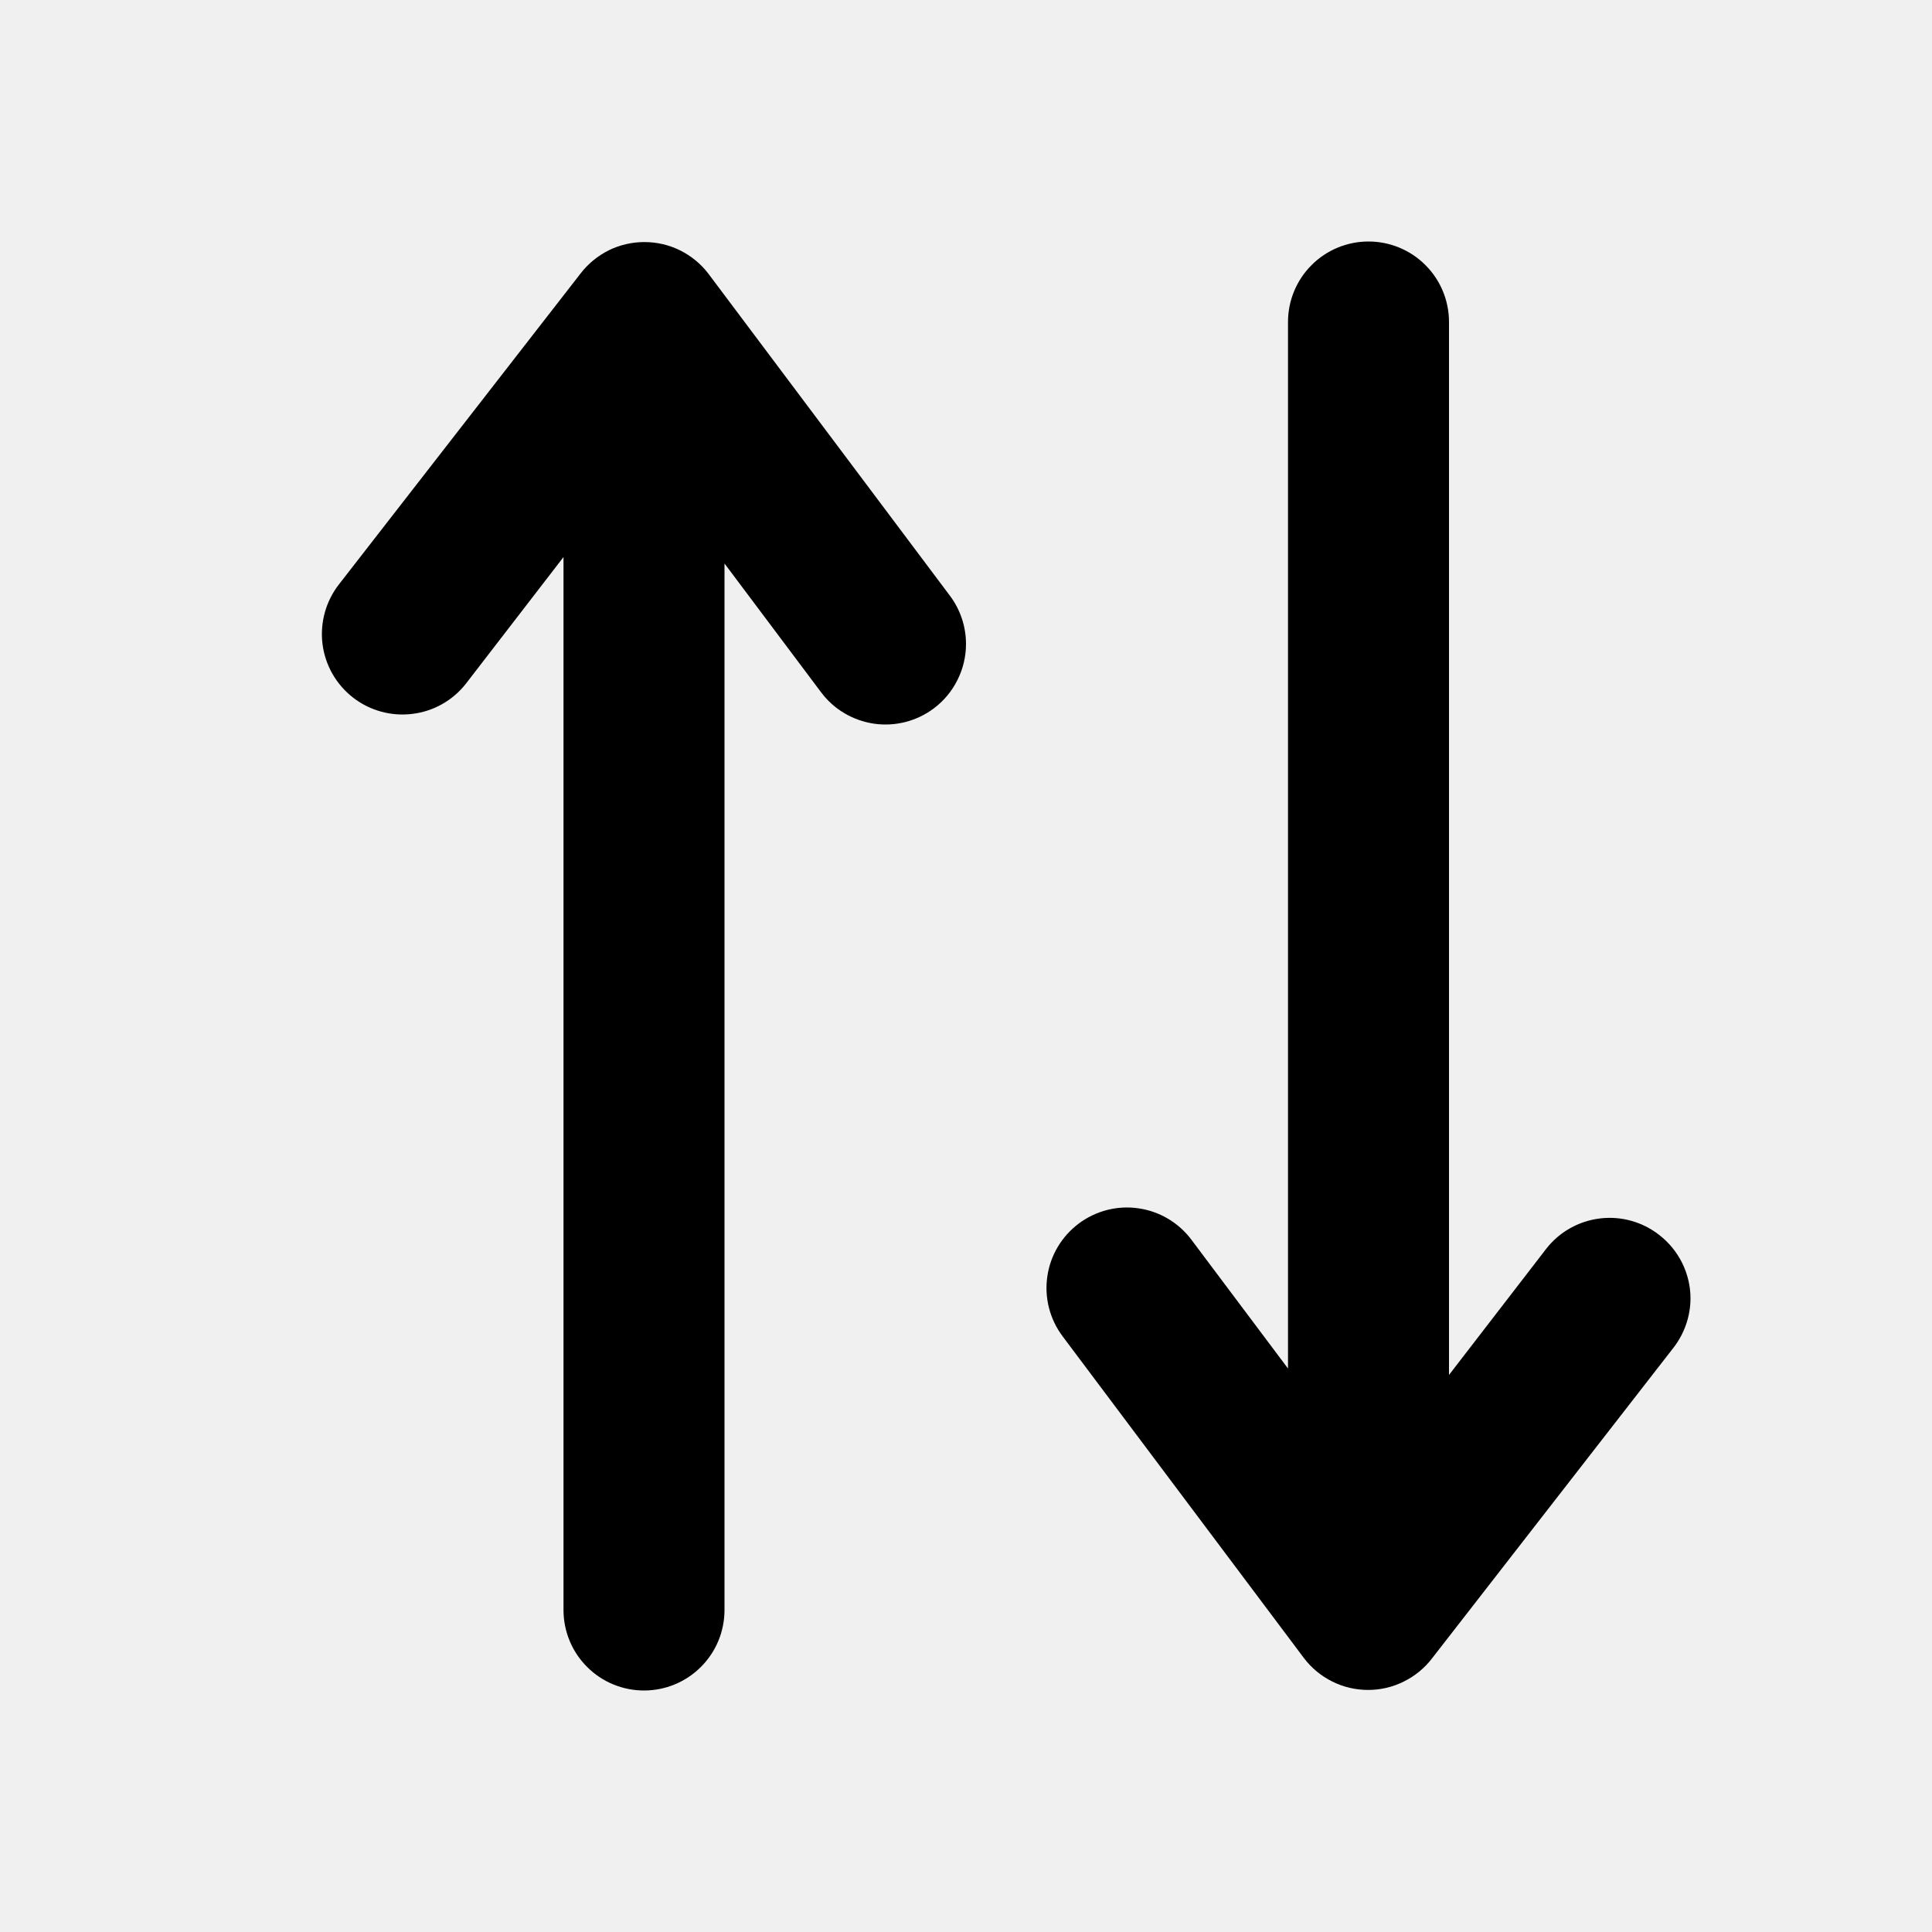
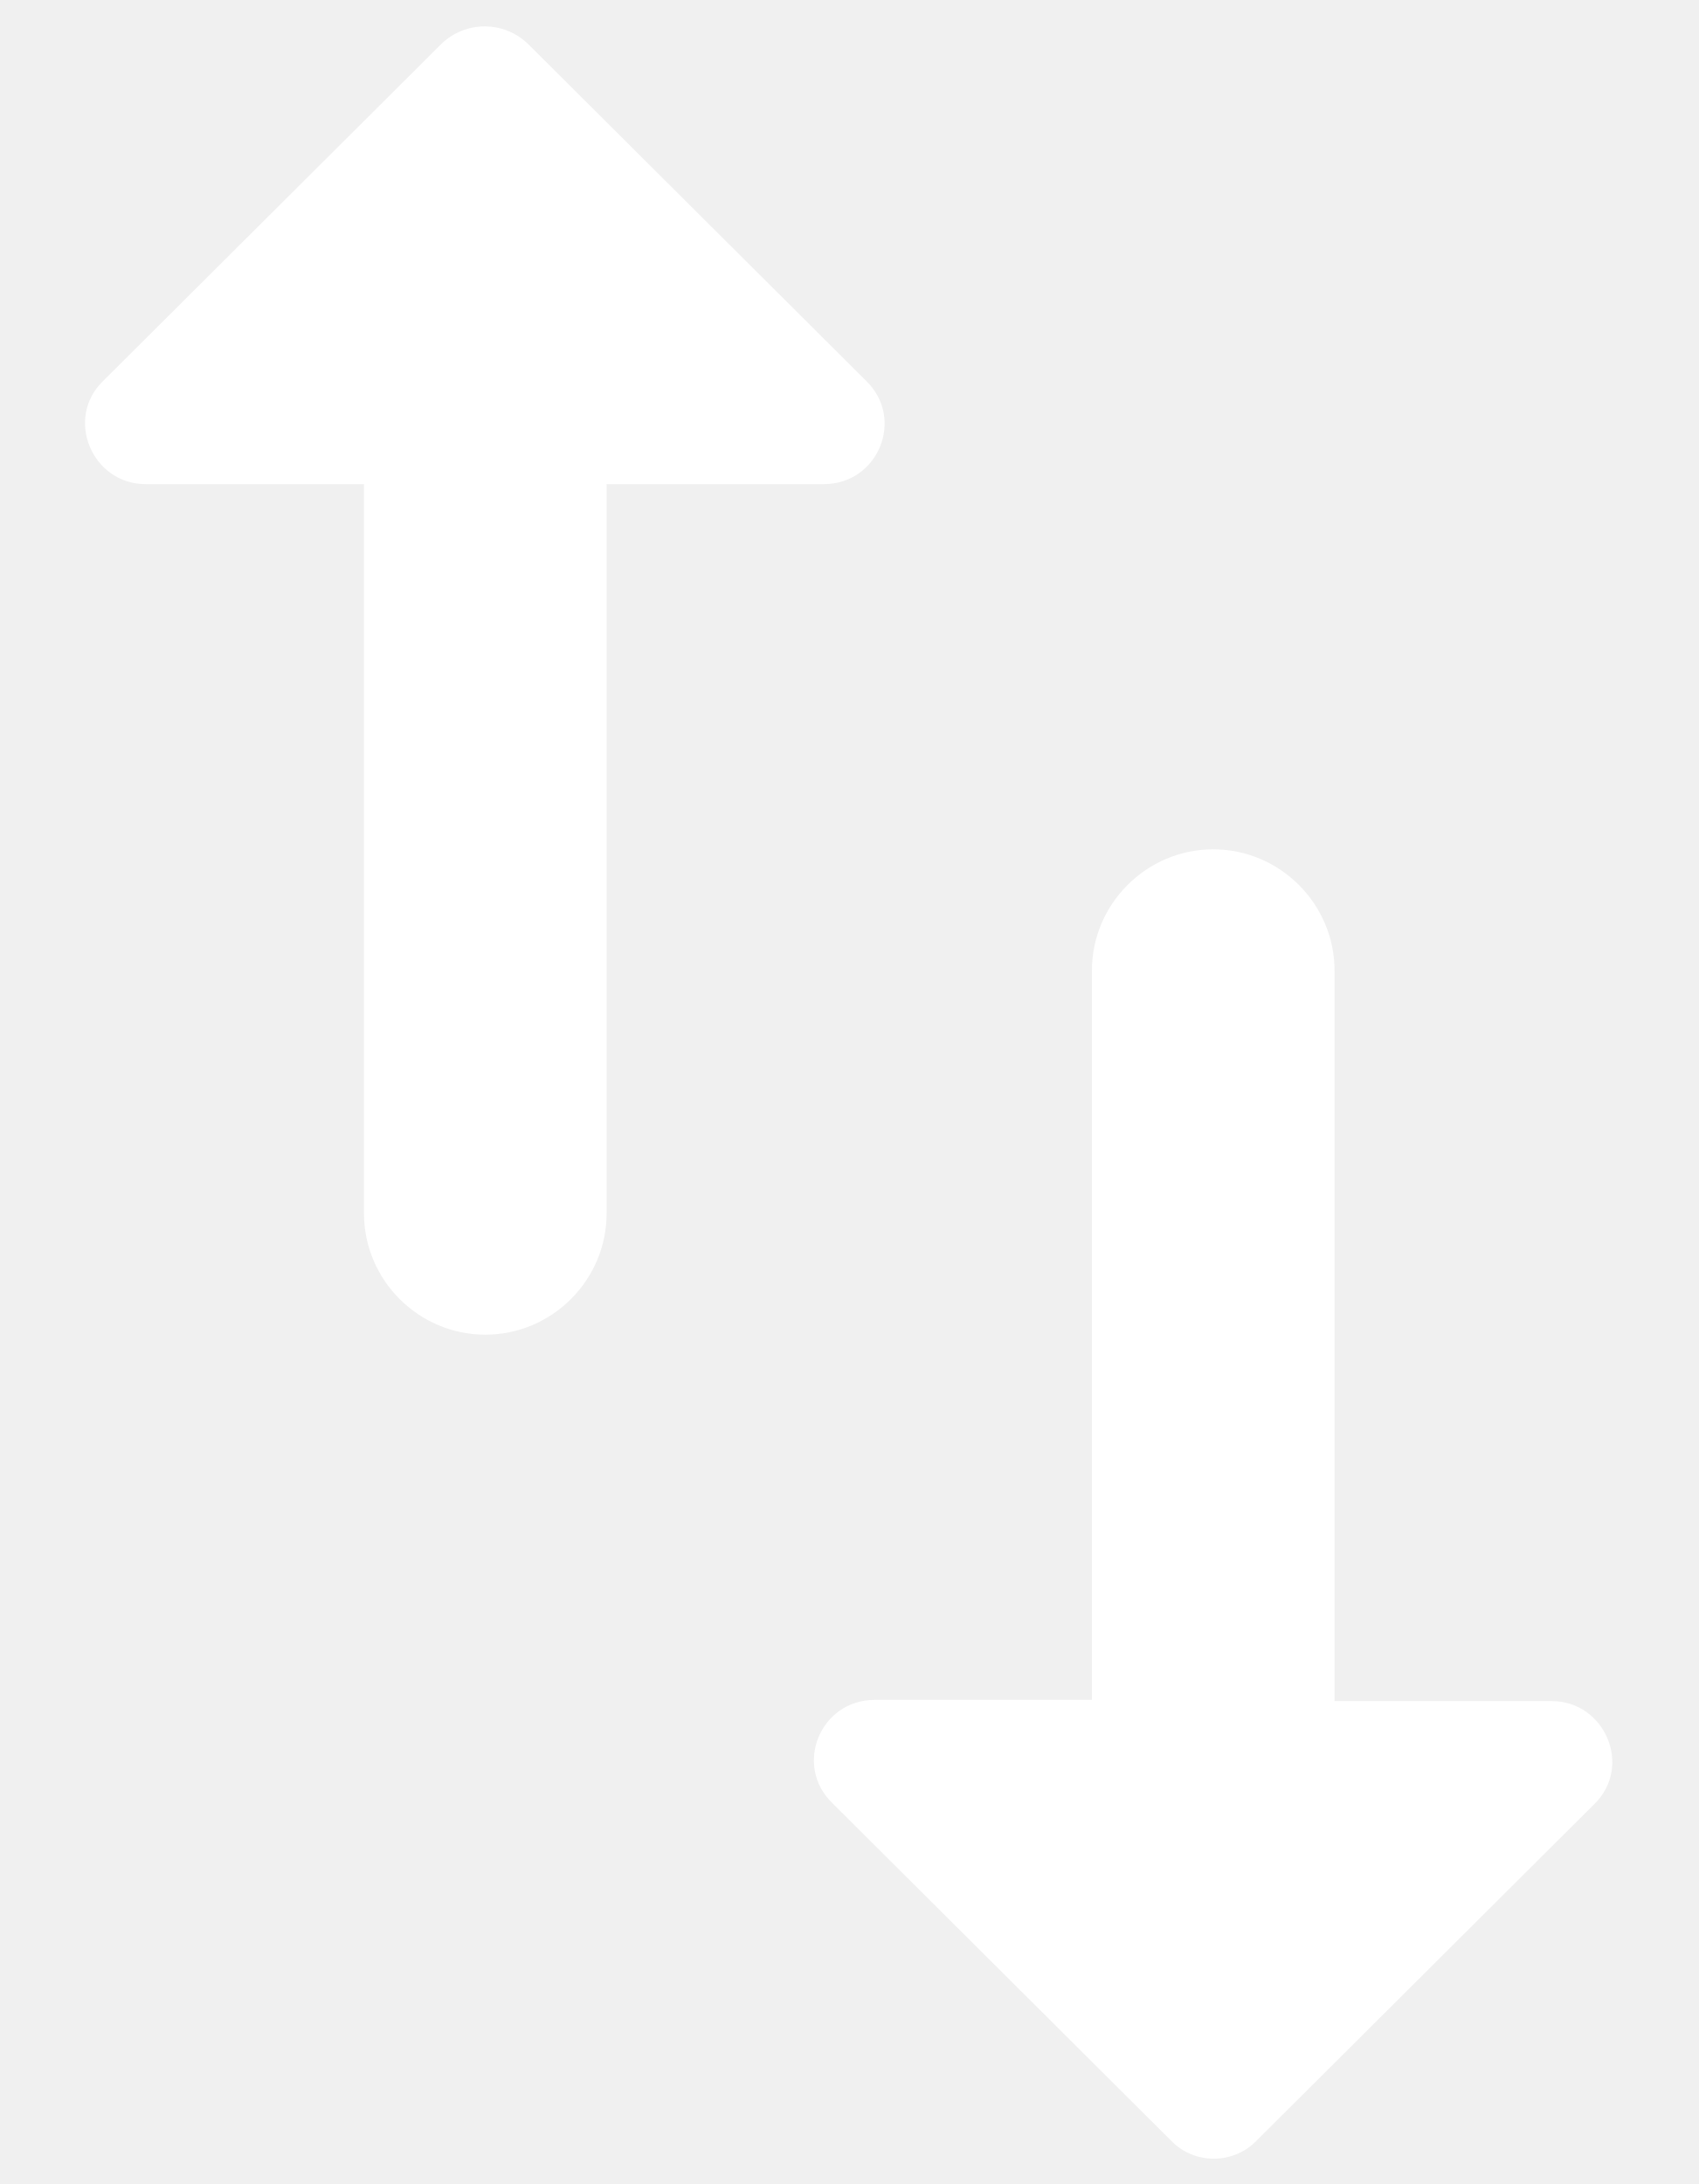
- <svg xmlns="http://www.w3.org/2000/svg" width="24" height="24" viewBox="0 0 24 24">
-   <path d="M9 20L9 7L10.2 8.6C10.279 8.705 10.377 8.794 10.49 8.86C10.603 8.927 10.729 8.971 10.858 8.99C10.989 9.009 11.121 9.001 11.248 8.969C11.375 8.936 11.495 8.879 11.6 8.8C11.724 8.707 11.825 8.586 11.894 8.447C11.964 8.308 12 8.155 12 8C12 7.784 11.93 7.573 11.8 7.4L8.8 3.4C8.707 3.278 8.586 3.179 8.448 3.11C8.311 3.042 8.159 3.007 8.005 3.007C7.851 3.007 7.699 3.042 7.561 3.11C7.424 3.179 7.303 3.278 7.21 3.4L4.21 7.26C4.047 7.47 3.974 7.735 4.006 7.999C4.039 8.262 4.175 8.502 4.385 8.665C4.594 8.828 4.86 8.901 5.124 8.868C5.387 8.836 5.627 8.7 5.79 8.49L7 6.92L7 20C7 20.265 7.105 20.52 7.293 20.707C7.48 20.895 7.735 21 8 21C8.265 21 8.52 20.895 8.707 20.707C8.895 20.52 9 20.265 9 20Z" fill="inherit" />
-   <path d="M16 4L16 17L14.8 15.4C14.641 15.188 14.404 15.047 14.141 15.01C13.879 14.972 13.612 15.041 13.4 15.2C13.188 15.359 13.047 15.596 13.01 15.858C12.972 16.121 13.041 16.388 13.2 16.6L16.2 20.6C16.293 20.722 16.413 20.821 16.551 20.889C16.689 20.958 16.841 20.993 16.995 20.993C17.149 20.993 17.3 20.958 17.438 20.889C17.576 20.821 17.697 20.722 17.79 20.6L20.79 16.74C20.925 16.565 20.999 16.351 21 16.13C21 15.977 20.964 15.826 20.897 15.69C20.829 15.553 20.731 15.433 20.61 15.34C20.401 15.177 20.137 15.104 19.875 15.136C19.613 15.168 19.373 15.302 19.21 15.51L18 17.08L18 4C18 3.735 17.895 3.48 17.707 3.293C17.52 3.105 17.265 3 17 3C16.735 3 16.48 3.105 16.293 3.293C16.105 3.48 16 3.735 16 4Z" fill="inherit" />
+ <svg xmlns="http://www.w3.org/2000/svg" width="14" height="18" viewBox="0 0 14 18" fill="none">
+   <path d="M7.14 3.14L4.35 0.36C4.15 0.17 3.84 0.17 3.64 0.36L0.85 3.14C0.53 3.45 0.76 3.99 1.2 3.99L3 3.99L3 10C3 10.55 3.45 11 4 11C4.55 11 5 10.55 5 10L5 3.99L6.79 3.99C7.24 3.99 7.46 3.45 7.14 3.14ZM10.35 17.65L13.14 14.87C13.46 14.56 13.23 14.02 12.79 14.02L11 14.02L11 8C11 7.45 10.55 7 10 7C9.45 7 9 7.45 9 8L9 14.01L7.21 14.01C6.76 14.01 6.54 14.55 6.86 14.86L9.65 17.64C9.84 17.84 10.16 17.84 10.35 17.65Z" fill="white" />
</svg>
